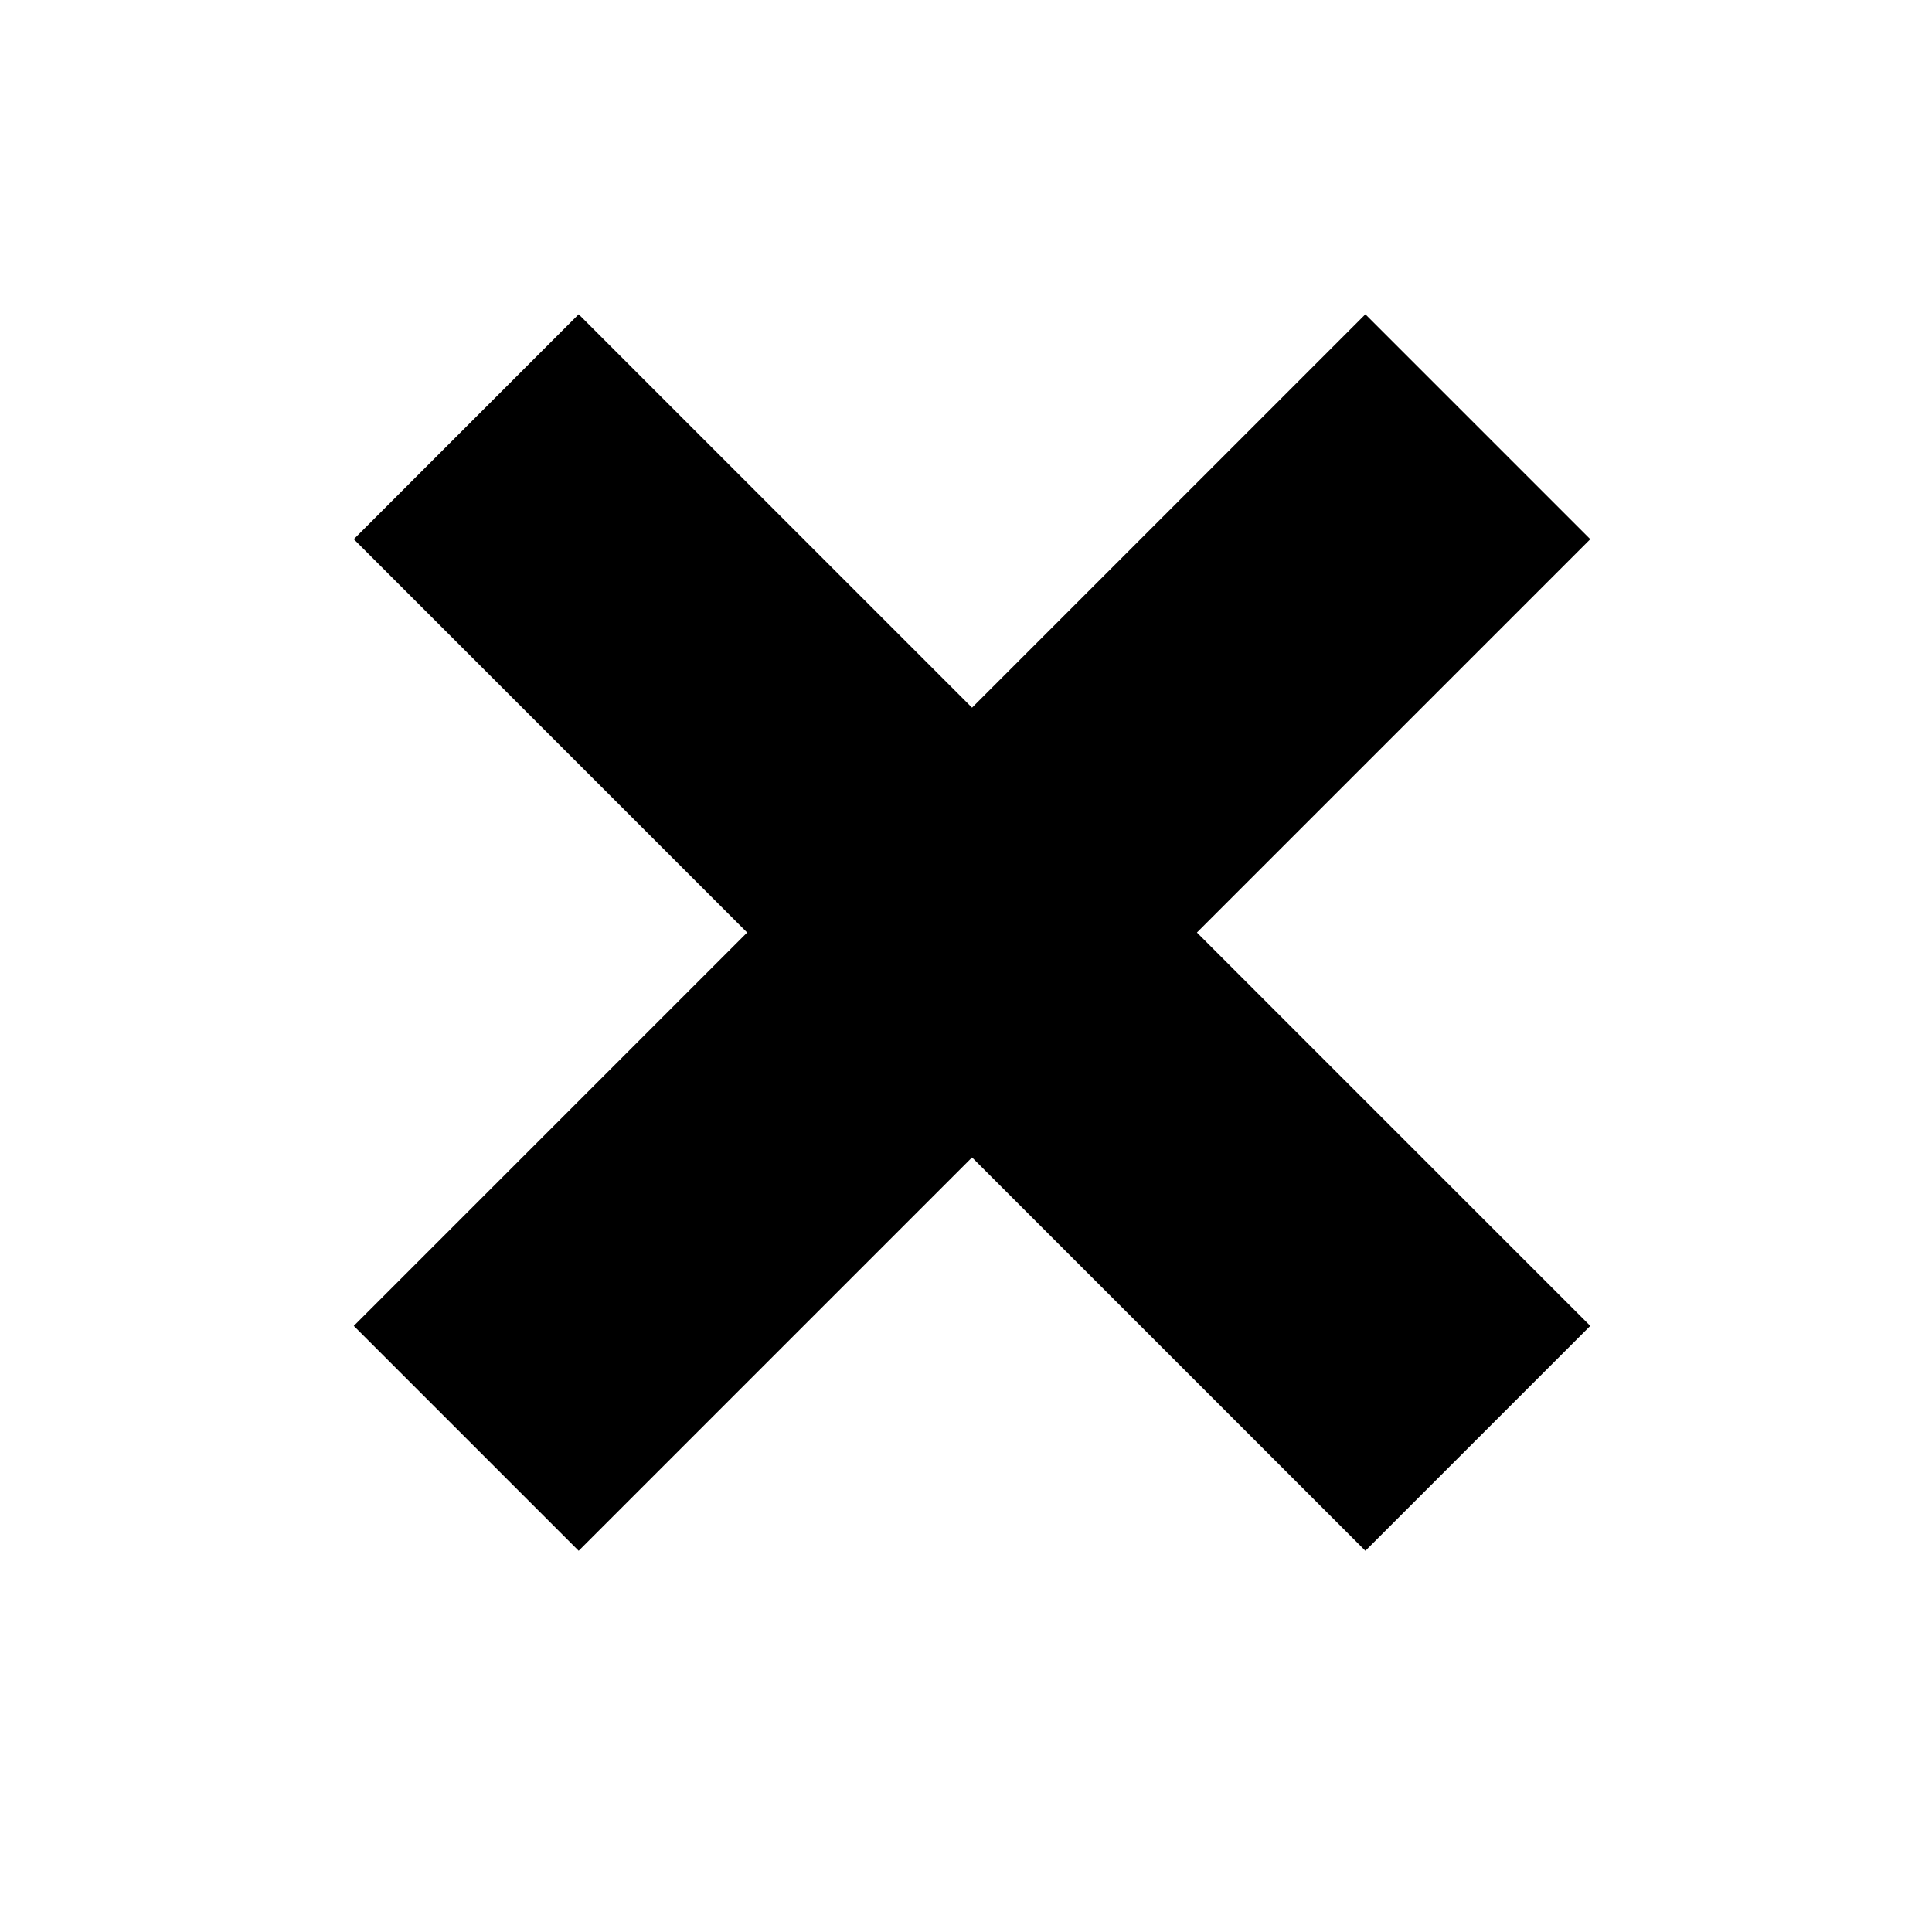
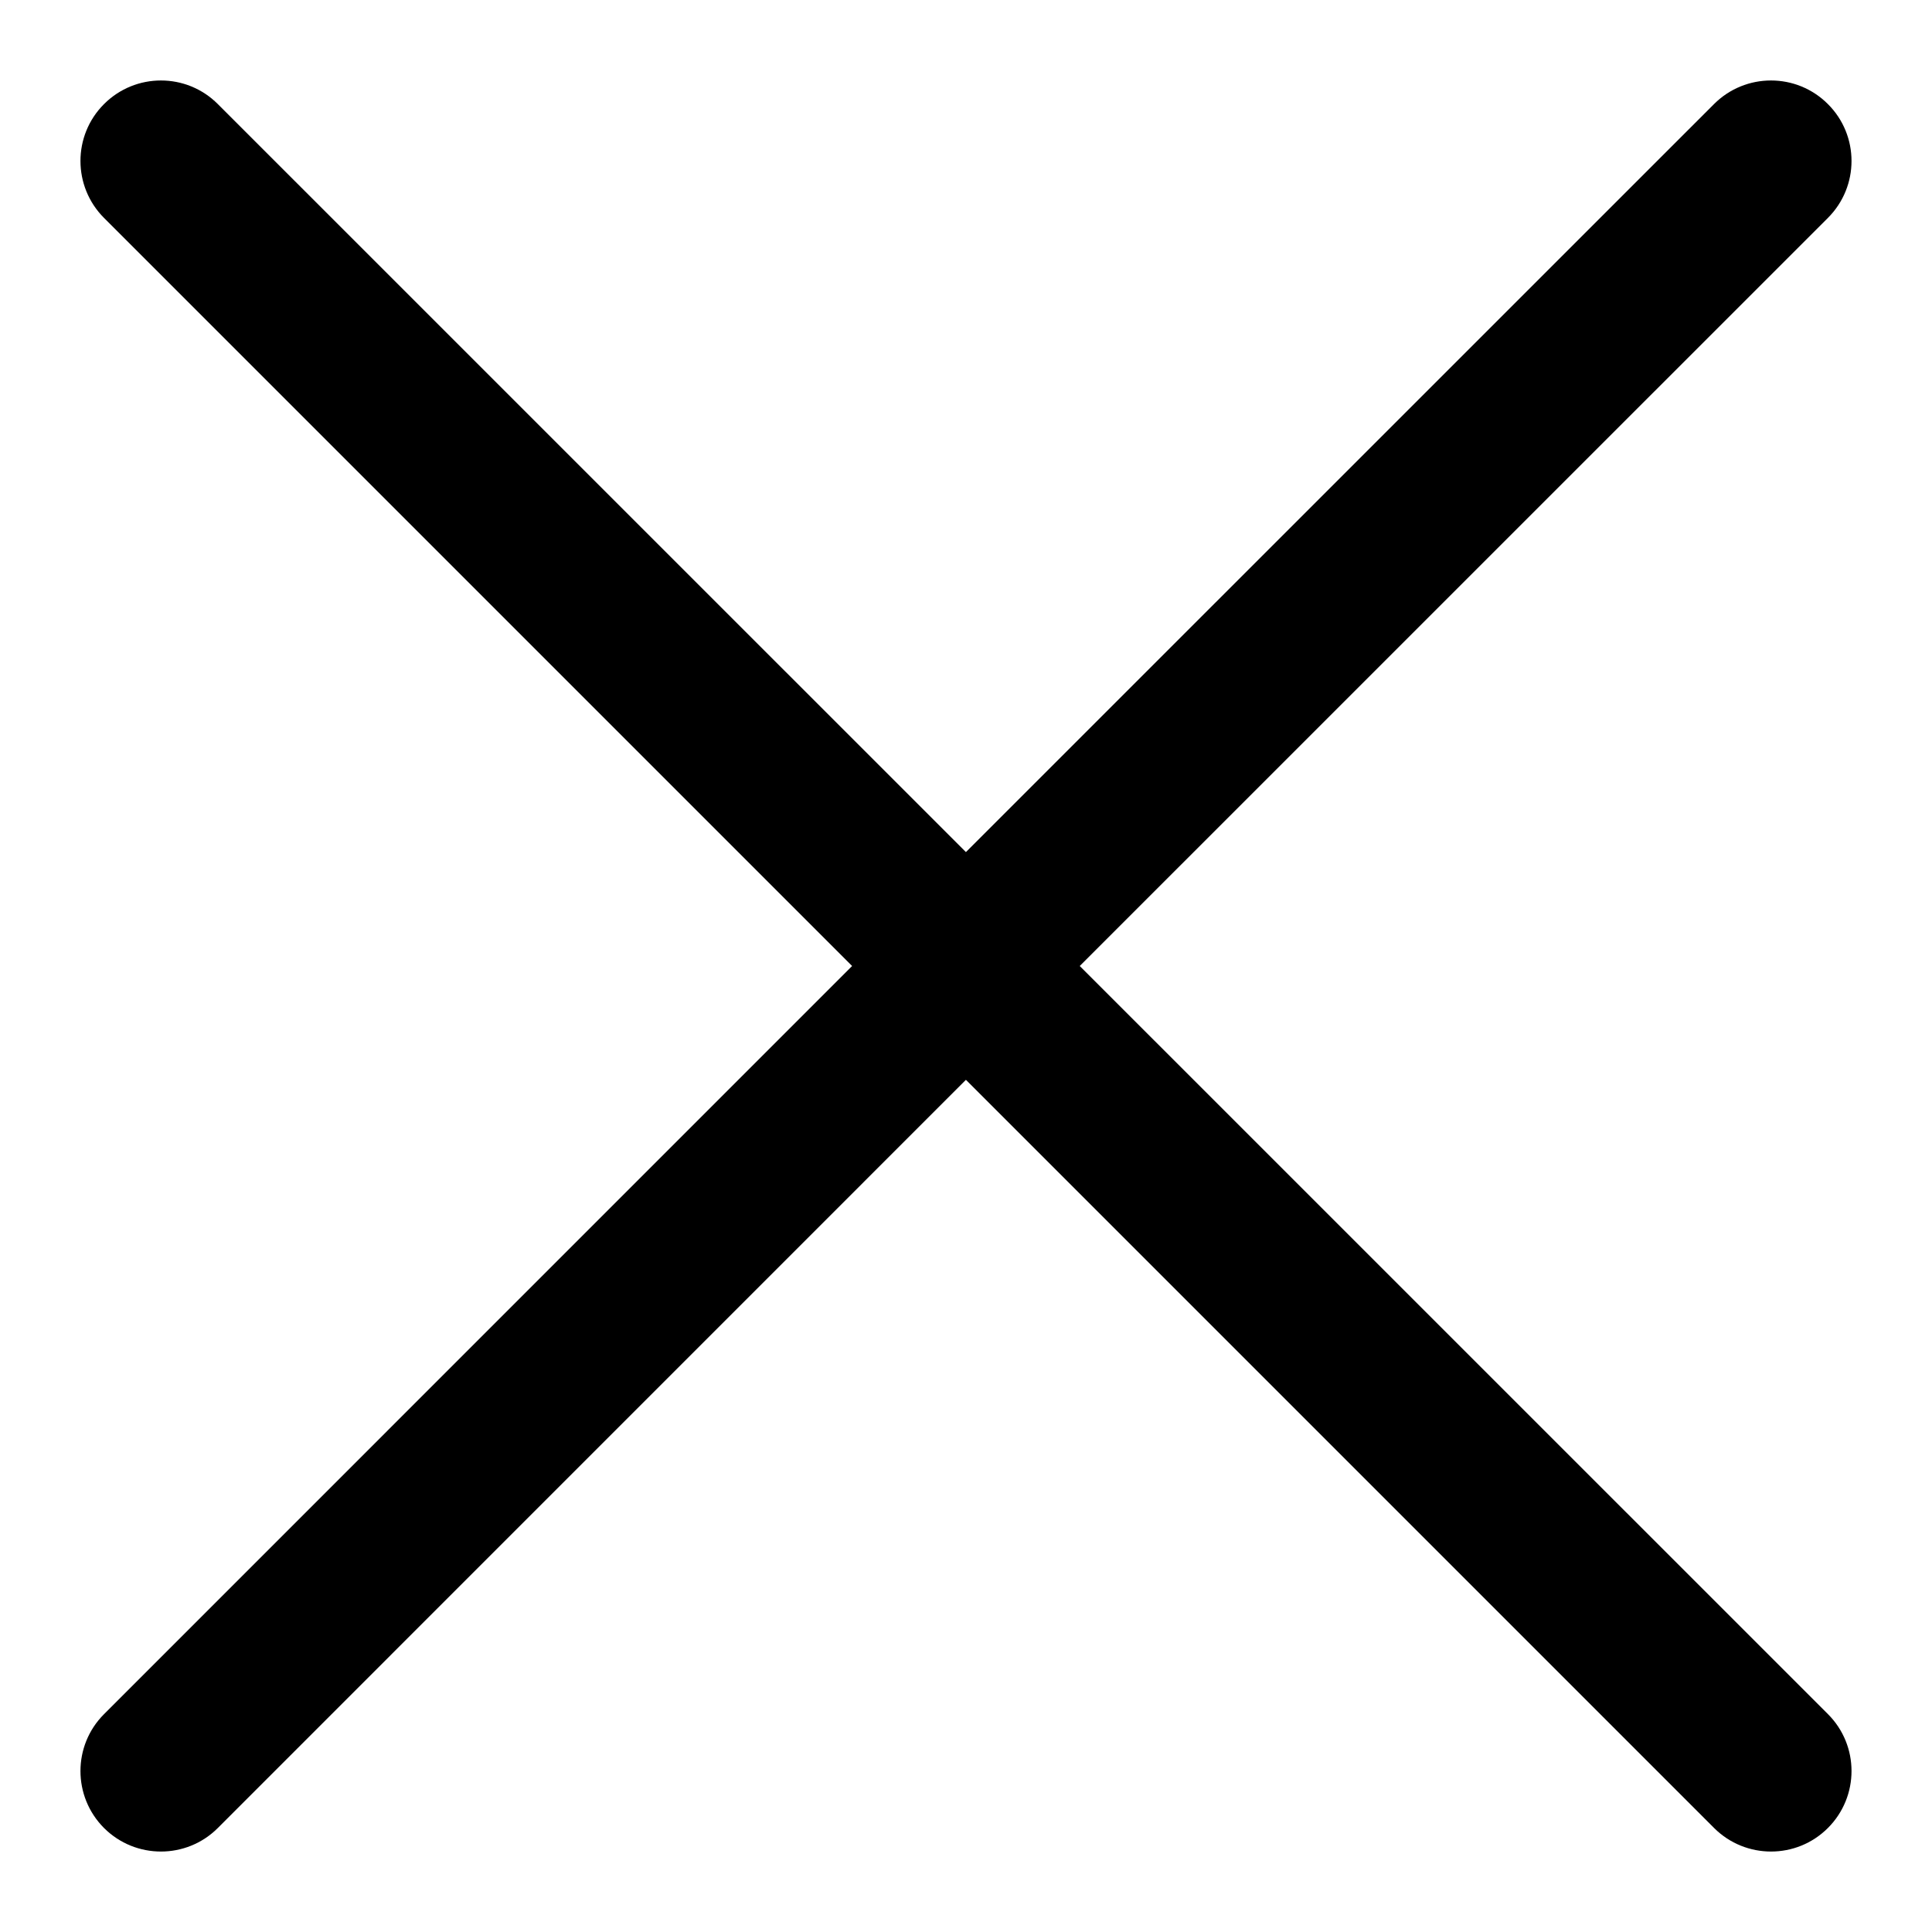
- <svg xmlns="http://www.w3.org/2000/svg" width="25" height="25" viewBox="0 0 25 25">
-   <path d="M20.578 6.977L17.668 4.067L12.578 9.157L7.488 4.067L4.578 6.977L9.668 12.067L4.578 17.157L7.488 20.067L12.578 14.977L17.668 20.067L20.578 17.157L15.488 12.067L20.578 6.977Z" />
+ <svg xmlns="http://www.w3.org/2000/svg" width="24" height="24" viewBox="0 0 24 24" fill="none">
+   <path d="M21.292 1.293C21.683 0.902 22.317 0.902 22.707 1.293C23.098 1.683 23.098 2.316 22.707 2.707L13.413 12L22.707 21.293C23.098 21.683 23.098 22.317 22.707 22.708C22.317 23.098 21.684 23.098 21.293 22.708L11.999 13.414L2.706 22.708C2.316 23.098 1.683 23.098 1.292 22.708C0.902 22.317 0.902 21.684 1.292 21.294L10.585 12L1.292 2.707C0.902 2.316 0.902 1.683 1.292 1.293C1.683 0.902 2.316 0.902 2.706 1.293L11.999 10.585L21.292 1.293Z" fill="black" />
</svg>
